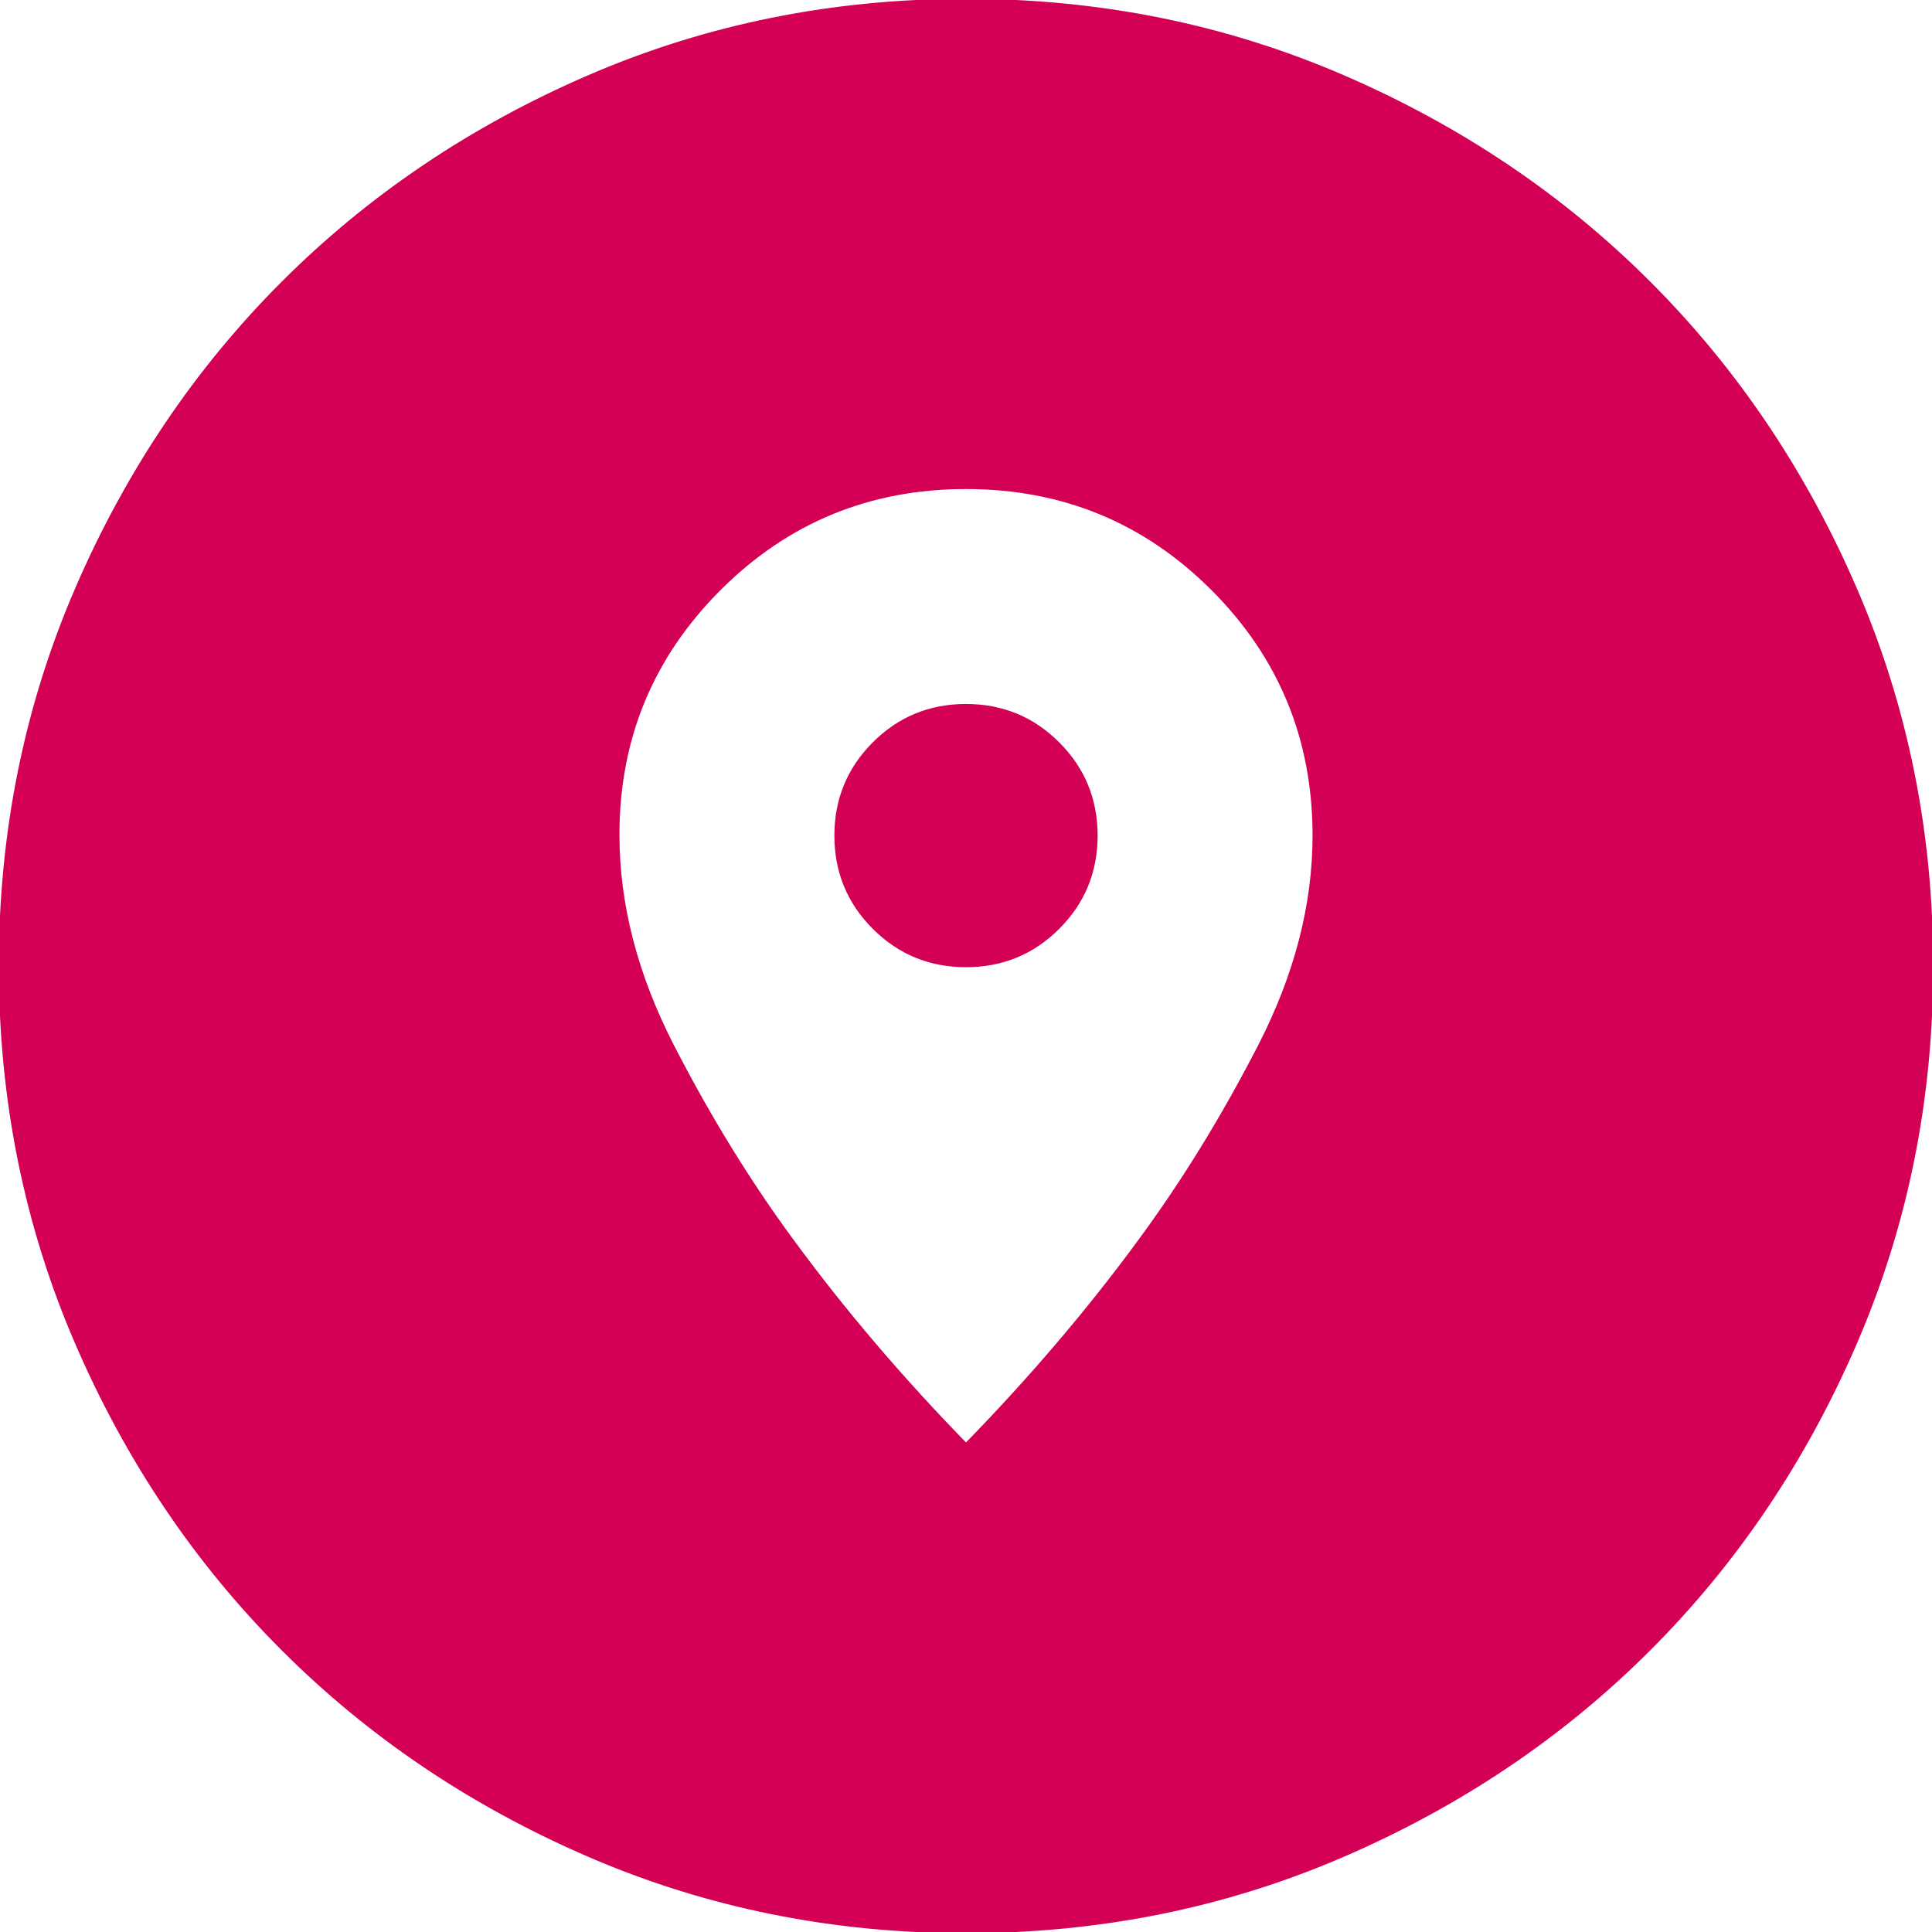
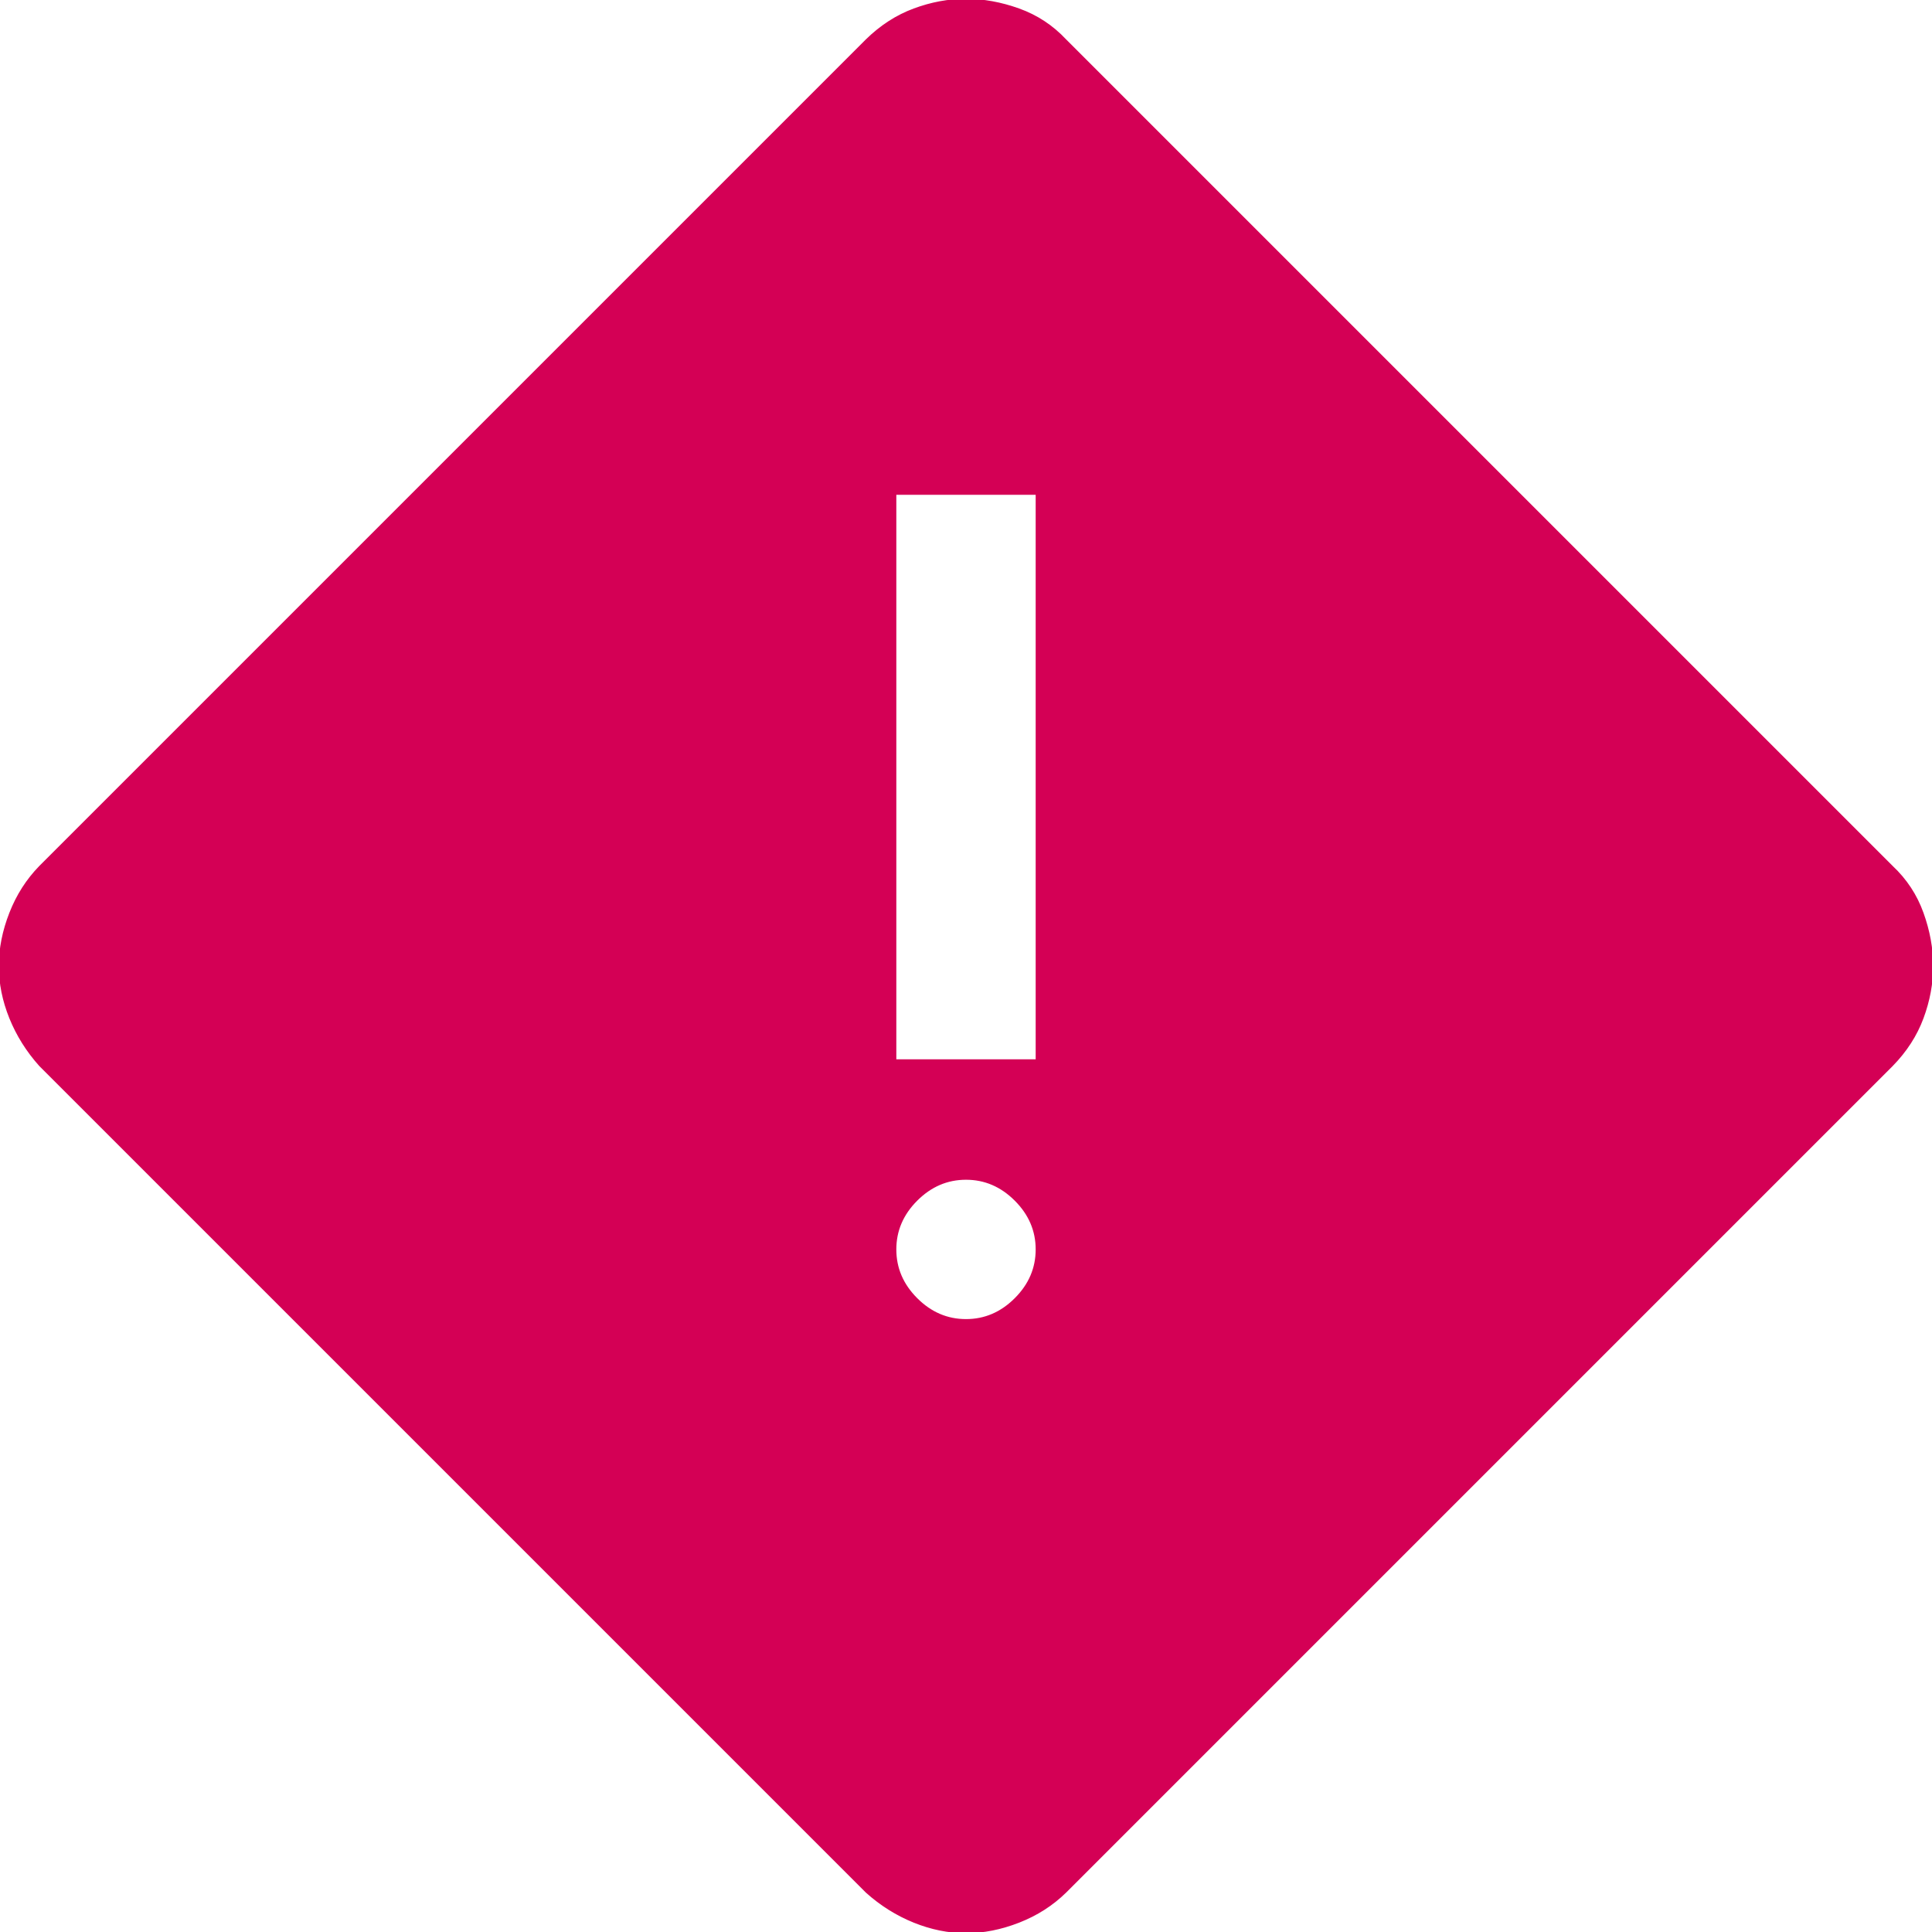
- <svg xmlns="http://www.w3.org/2000/svg" version="1.1" viewBox="4 4 40 40" width="40" height="40" fill="none">
+ <svg xmlns="http://www.w3.org/2000/svg" version="1.1" viewBox="3.55 3.55 40.9 40.9" width="40" height="40" fill="none">
  <svg height="48px" viewBox="0 -960 960 960" width="48px" fill="#d40055" stroke="#d40055">
-     <path d="M480-80q-83 0-156-31.5T197-197q-54-54-85.5-127T80-480q0-83 31.5-156T197-763q54-54 127-85.5T480-880q83 0 156 31.5T763-763q54 54 85.5 127T880-480q0 83-31.5 156T763-197q-54 54-127 85.5T480-80Zm0-202q40-41 71.65-84.1 27.13-36.81 49.74-80.81Q624-490.9 624-534q0-60-42-102t-102-42q-60 0-102 42t-42 101.63q0 43.37 22.61 87.39t49.74 80.86Q440-323 480-282Zm0-198q-22.5 0-38.25-15.75T426-534q0-22.5 15.75-38.25T480-588q22.5 0 38.25 15.75T534-534q0 22.5-15.75 38.25T480-480Z" fill="#d40055" stroke="#d40055" />
+     <path d="M480-71q-11 0-21.96-4.43Q447.07-79.87 438-88L88-438q-8.13-9.07-12.57-20.04Q71-469 71-480t4.43-22.34Q79.87-513.68 88-522l350-350q9.07-8.87 20.04-12.93Q469-889 480-889t22.34 4.07Q513.68-880.87 522-872l350 350q8.87 8.32 12.93 19.66Q889-491 889-480t-4.07 21.96Q880.87-447.07 872-438L522-88q-8.32 8.13-19.66 12.57Q491-71 480-71Zm-30-369h60v-240h-60v240Zm30 110q12 0 21-9t9-21q0-12-9-21t-21-9q-12 0-21 9t-9 21q0 12 9 21t21 9Z" fill="#d40055" stroke="#d40055" />
  </svg>
</svg>
